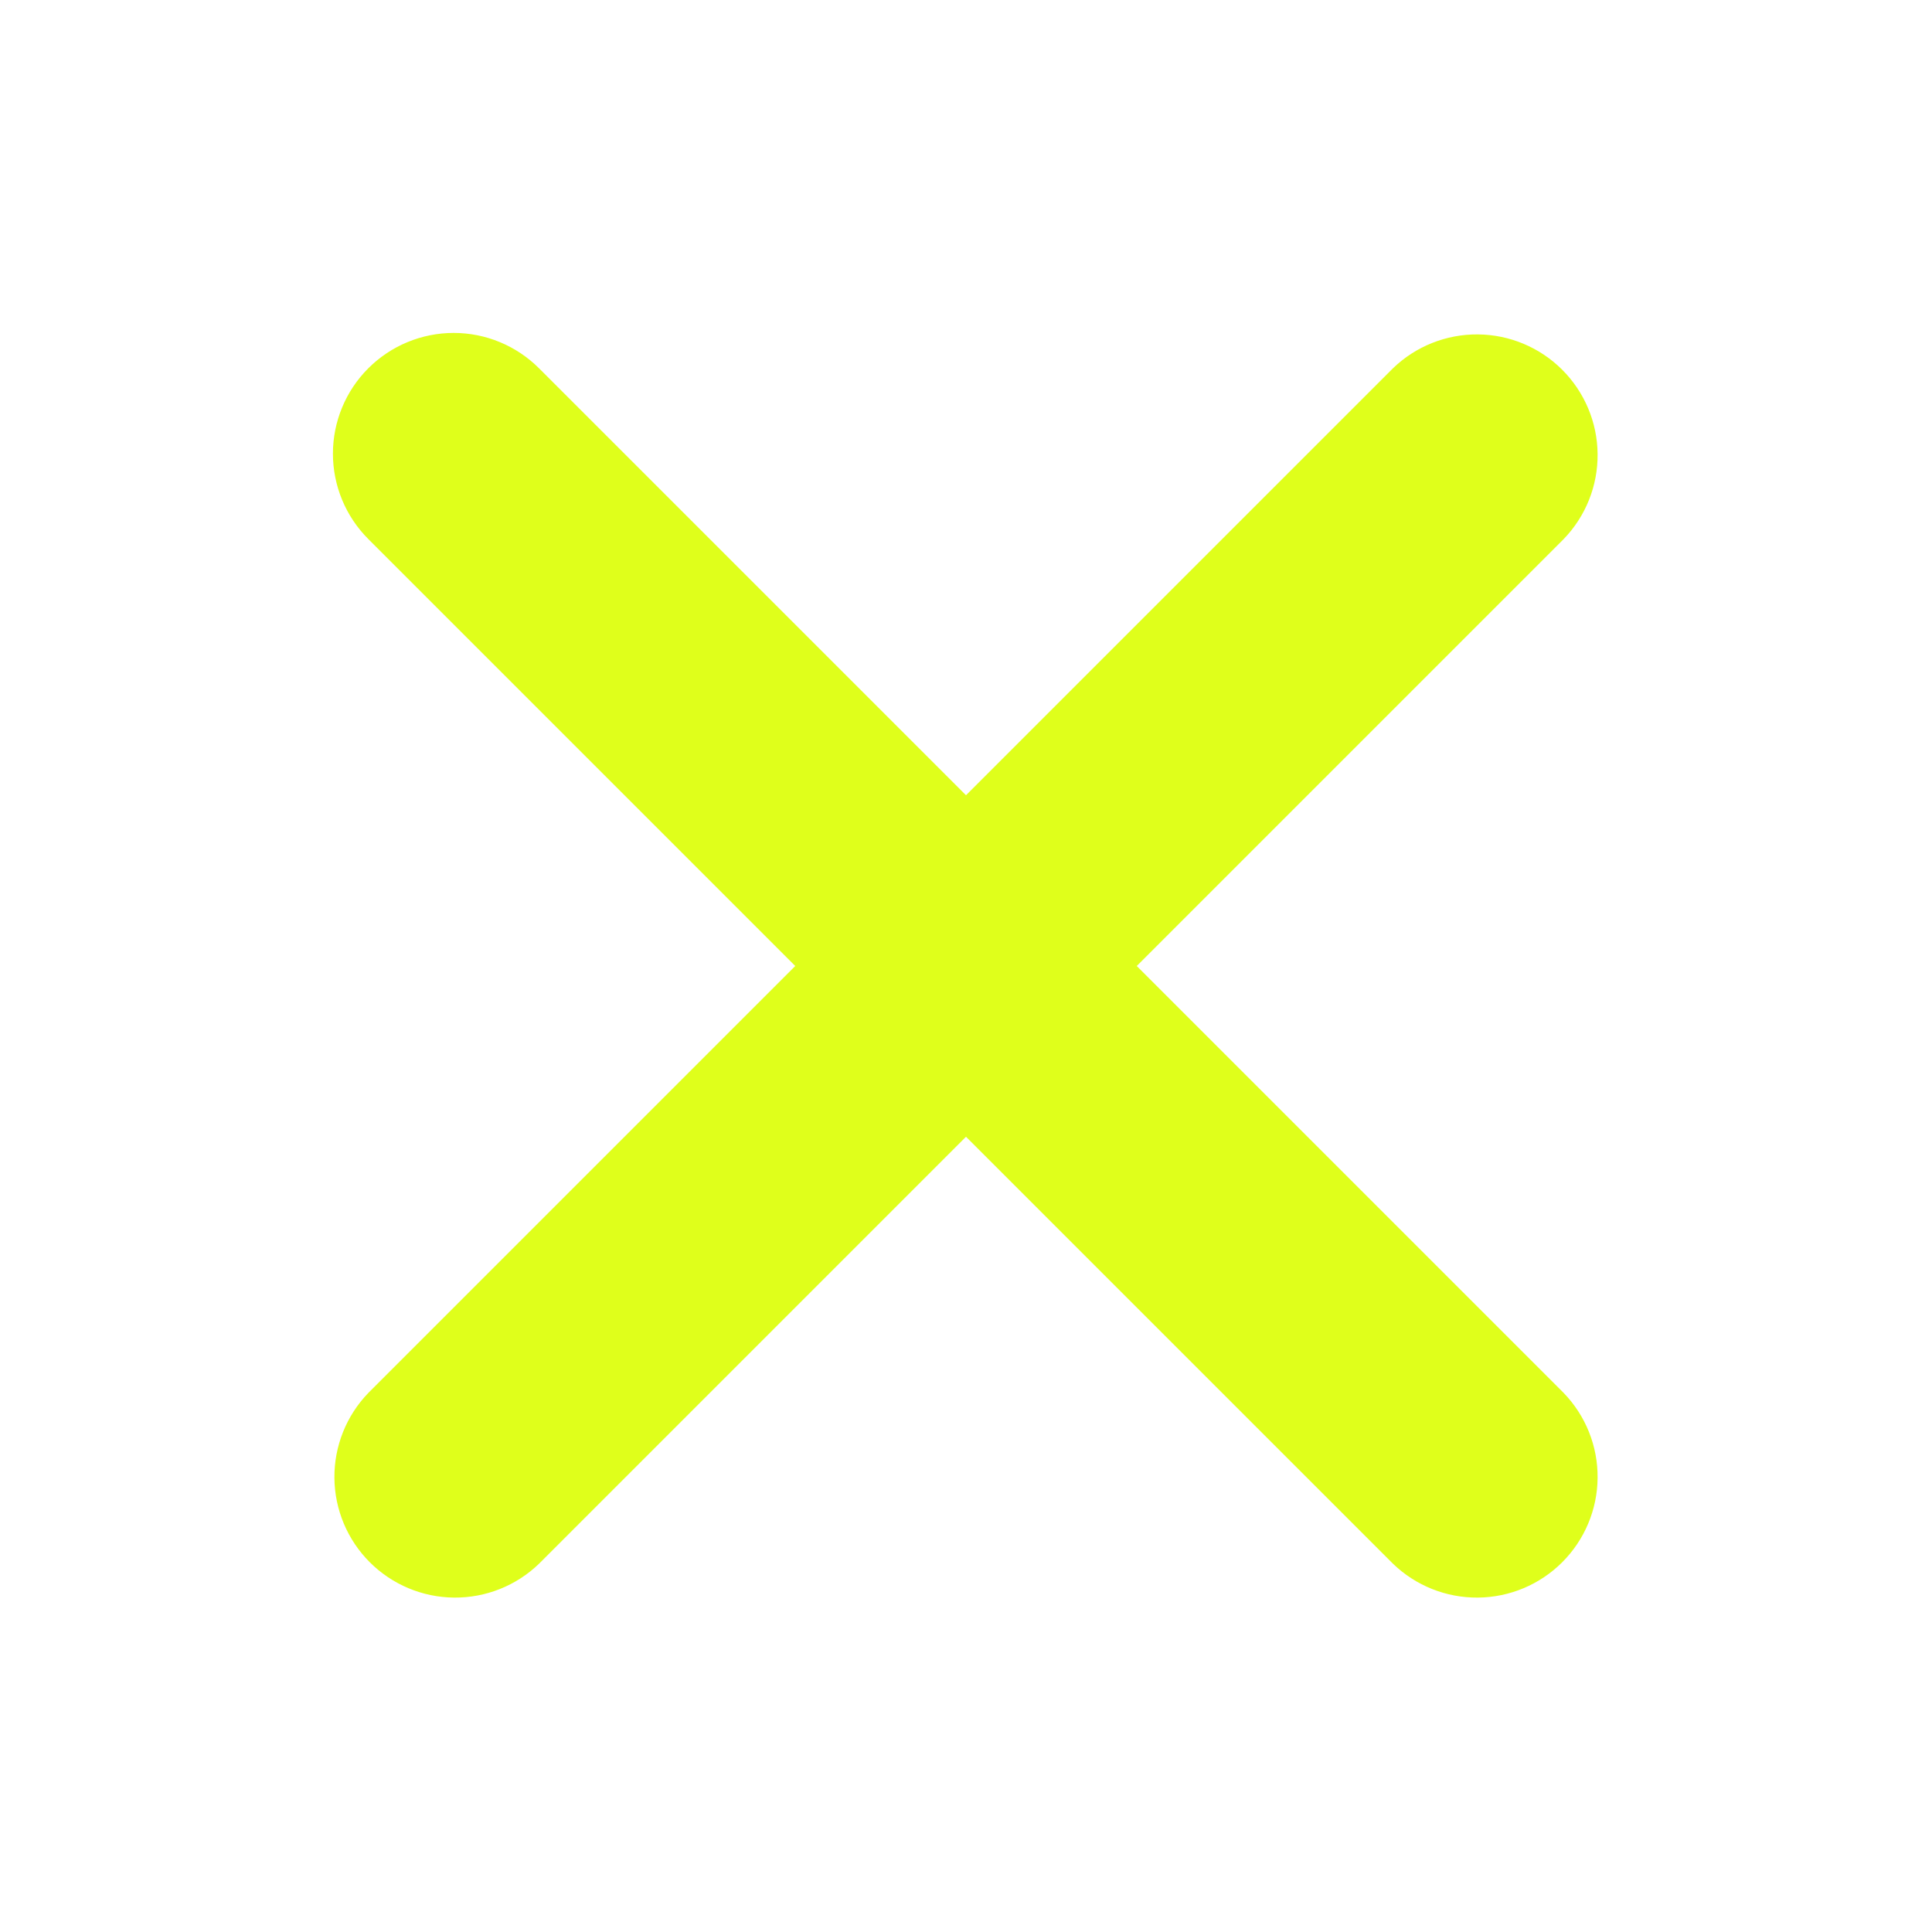
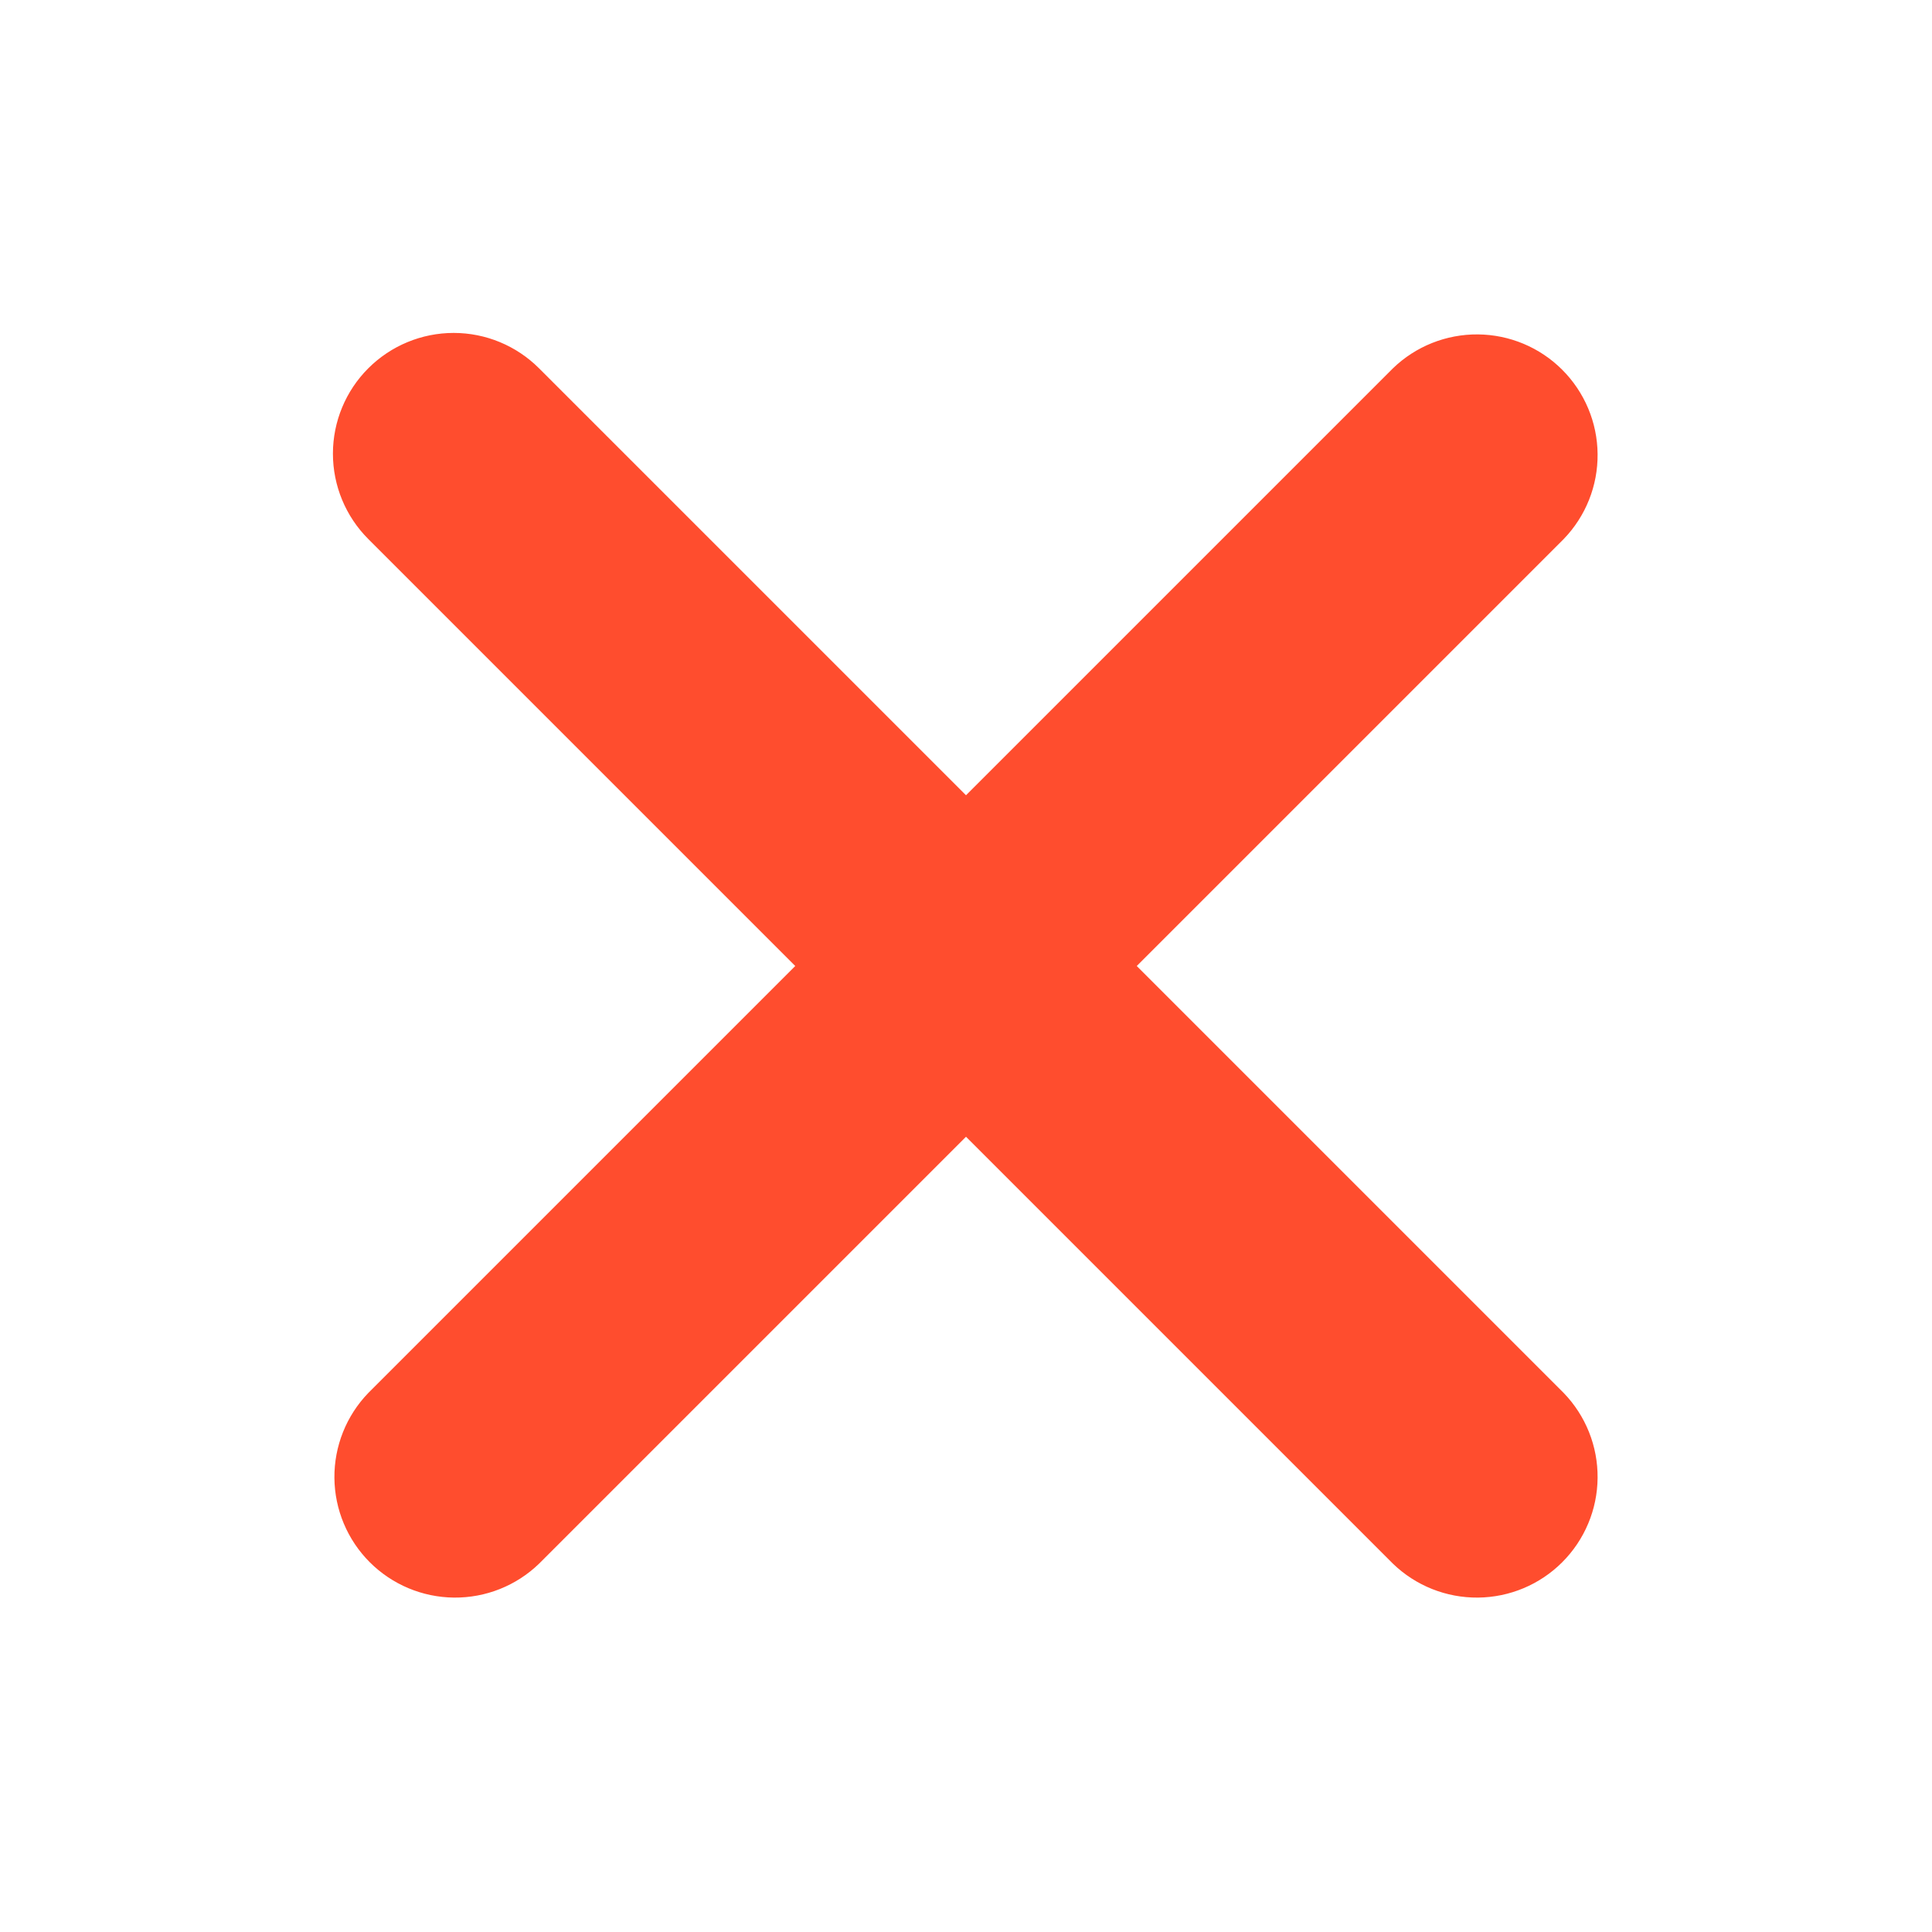
<svg xmlns="http://www.w3.org/2000/svg" width="56" height="56" viewBox="0 0 56 56" fill="none">
-   <path d="M10.675 10.675C11.332 10.019 12.222 9.65 13.15 9.65C14.078 9.65 14.968 10.019 15.624 10.675L28 23.051L40.376 10.675C41.036 10.037 41.92 9.685 42.838 9.693C43.756 9.701 44.634 10.069 45.282 10.718C45.931 11.367 46.3 12.244 46.307 13.162C46.316 14.08 45.963 14.964 45.325 15.624L32.949 28L45.325 40.376C45.963 41.036 46.316 41.92 46.307 42.838C46.3 43.756 45.931 44.633 45.282 45.282C44.634 45.931 43.756 46.299 42.838 46.307C41.92 46.315 41.036 45.963 40.376 45.325L28 32.949L15.624 45.325C14.964 45.963 14.08 46.315 13.162 46.307C12.245 46.299 11.367 45.931 10.718 45.282C10.069 44.633 9.701 43.756 9.693 42.838C9.685 41.92 10.038 41.036 10.675 40.376L23.051 28L10.675 15.624C10.019 14.968 9.65 14.078 9.65 13.149C9.65 12.221 10.019 11.331 10.675 10.675Z" fill="#DFFF1B" />
+   <path d="M10.675 10.675C11.332 10.019 12.222 9.65 13.15 9.65C14.078 9.65 14.968 10.019 15.624 10.675L28 23.051L40.376 10.675C41.036 10.037 41.92 9.685 42.838 9.693C43.756 9.701 44.634 10.069 45.282 10.718C45.931 11.367 46.3 12.244 46.307 13.162C46.316 14.08 45.963 14.964 45.325 15.624L32.949 28L45.325 40.376C45.963 41.036 46.316 41.92 46.307 42.838C46.3 43.756 45.931 44.633 45.282 45.282C44.634 45.931 43.756 46.299 42.838 46.307C41.92 46.315 41.036 45.963 40.376 45.325L28 32.949L15.624 45.325C14.964 45.963 14.08 46.315 13.162 46.307C12.245 46.299 11.367 45.931 10.718 45.282C10.069 44.633 9.701 43.756 9.693 42.838C9.685 41.92 10.038 41.036 10.675 40.376L23.051 28L10.675 15.624C10.019 14.968 9.65 14.078 9.65 13.149C9.65 12.221 10.019 11.331 10.675 10.675Z" fill="#ff4d2e" />
</svg>
